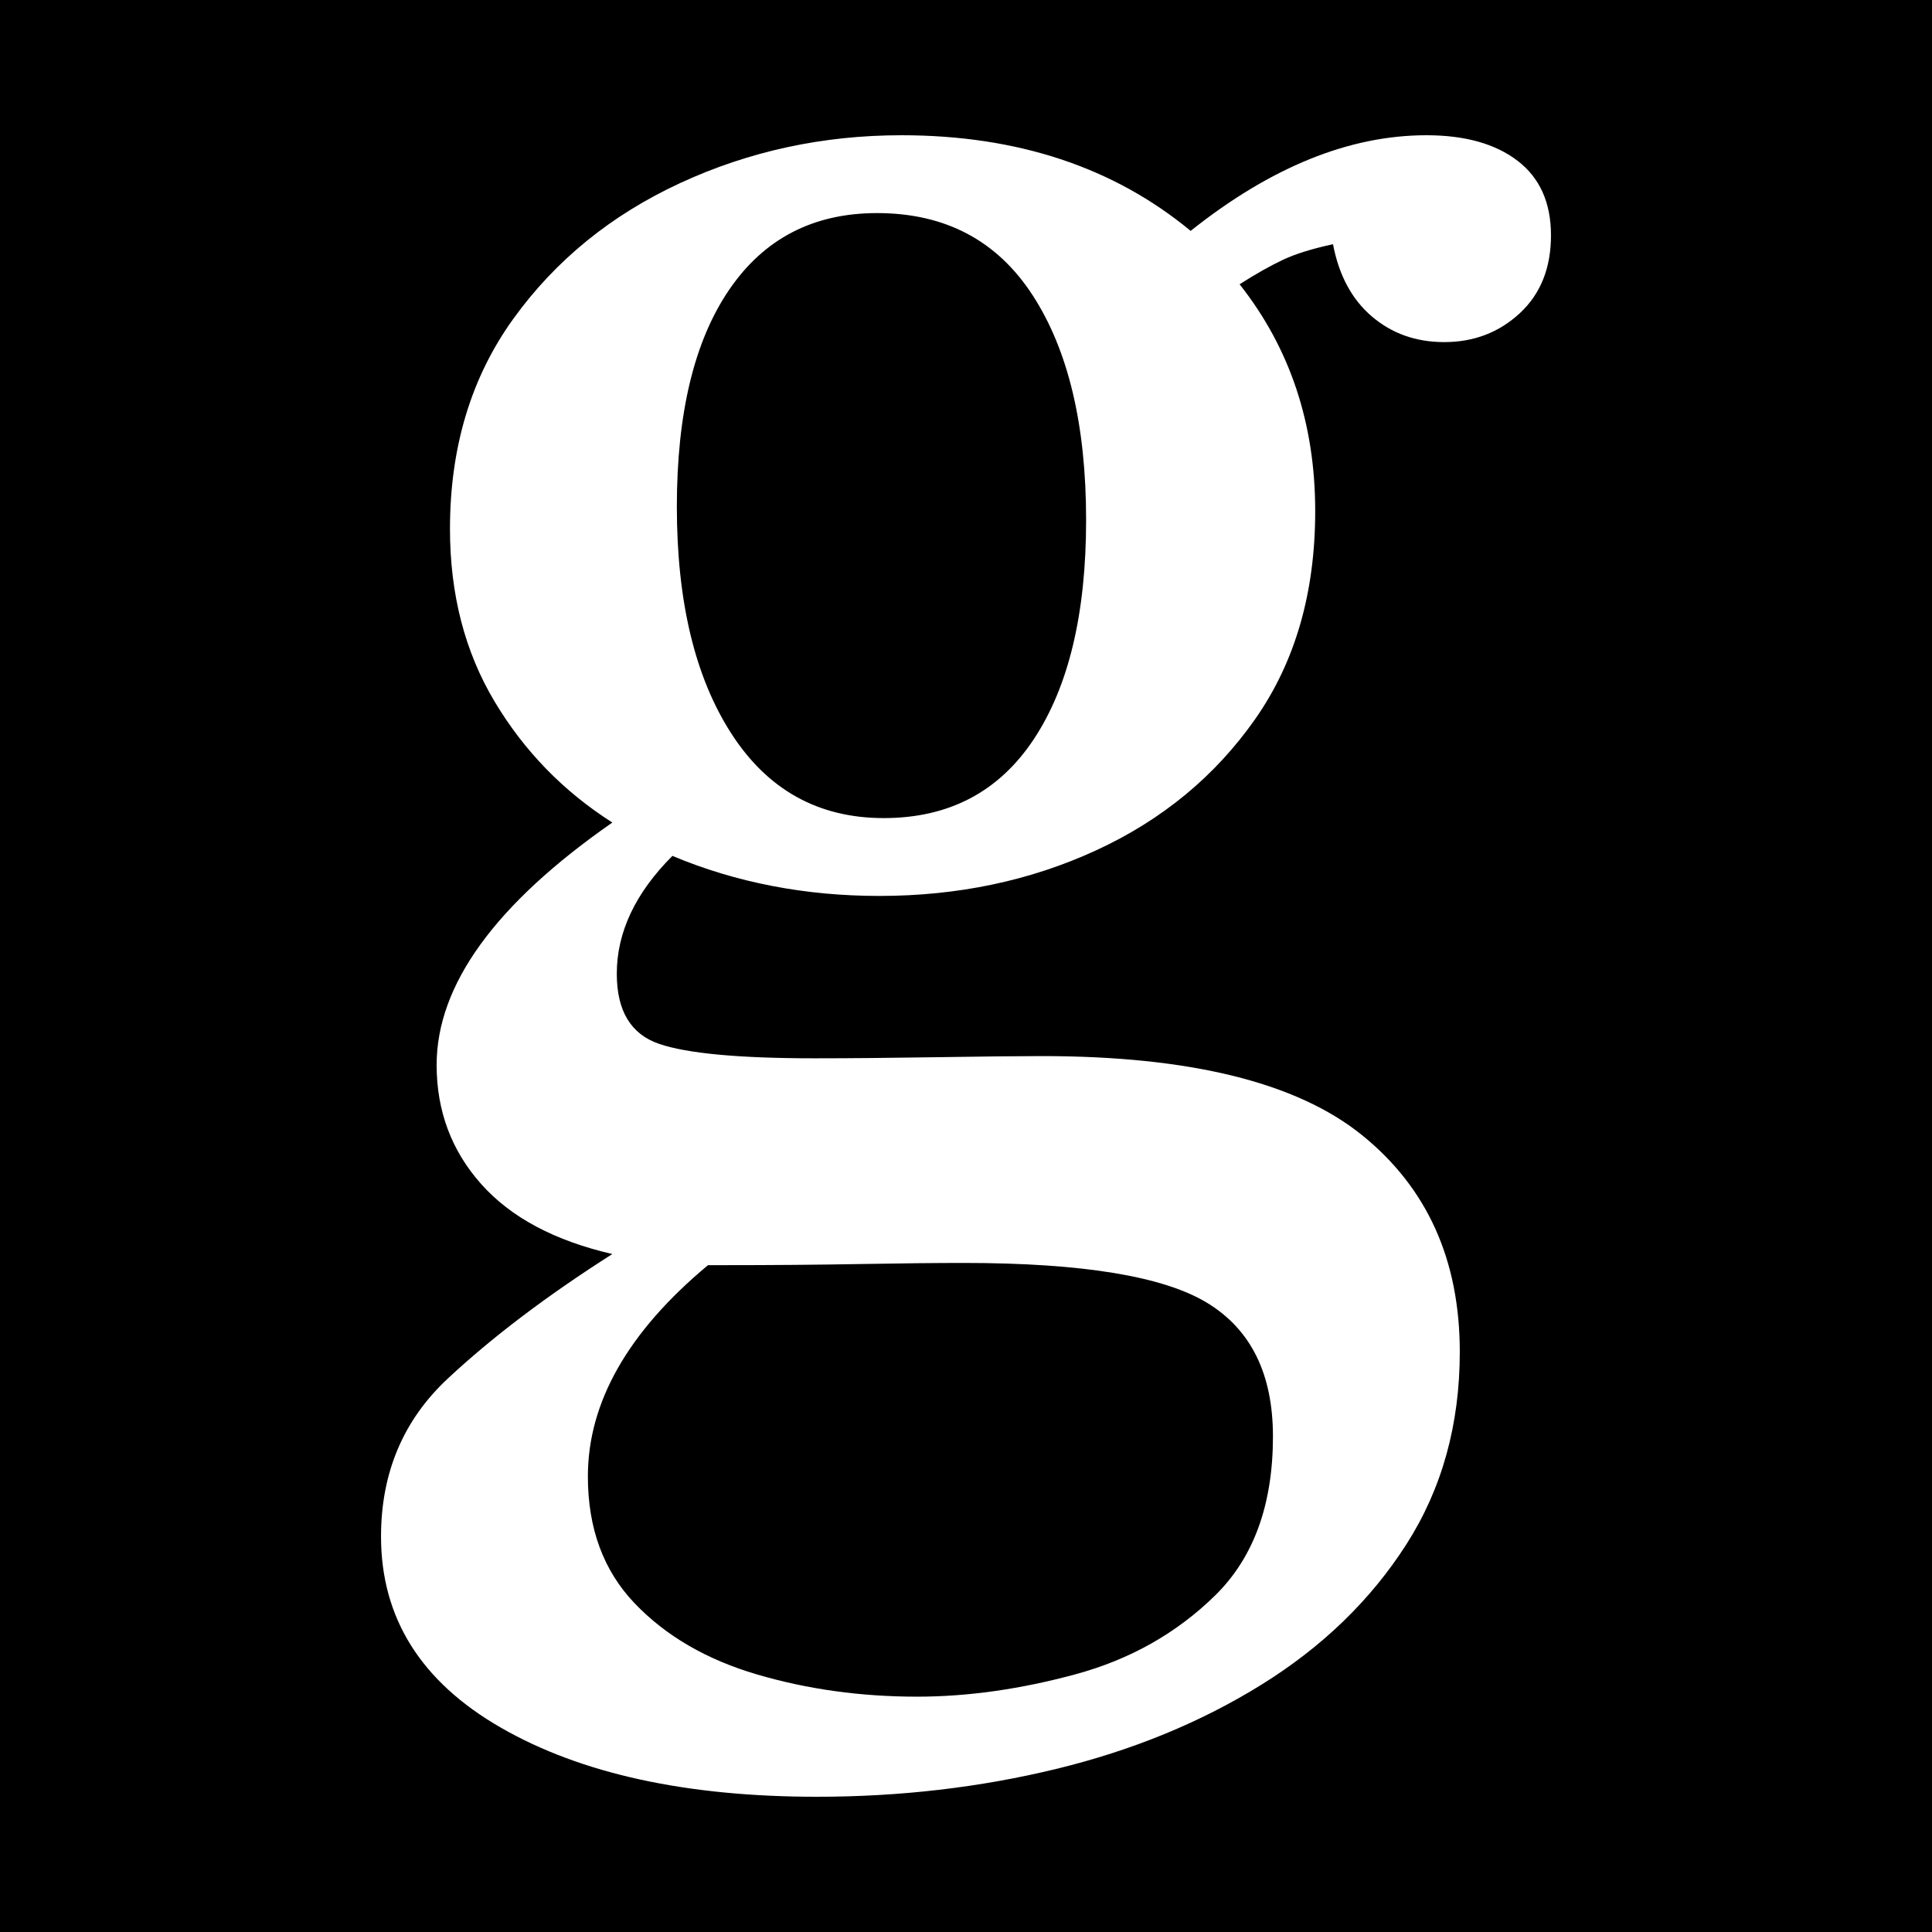
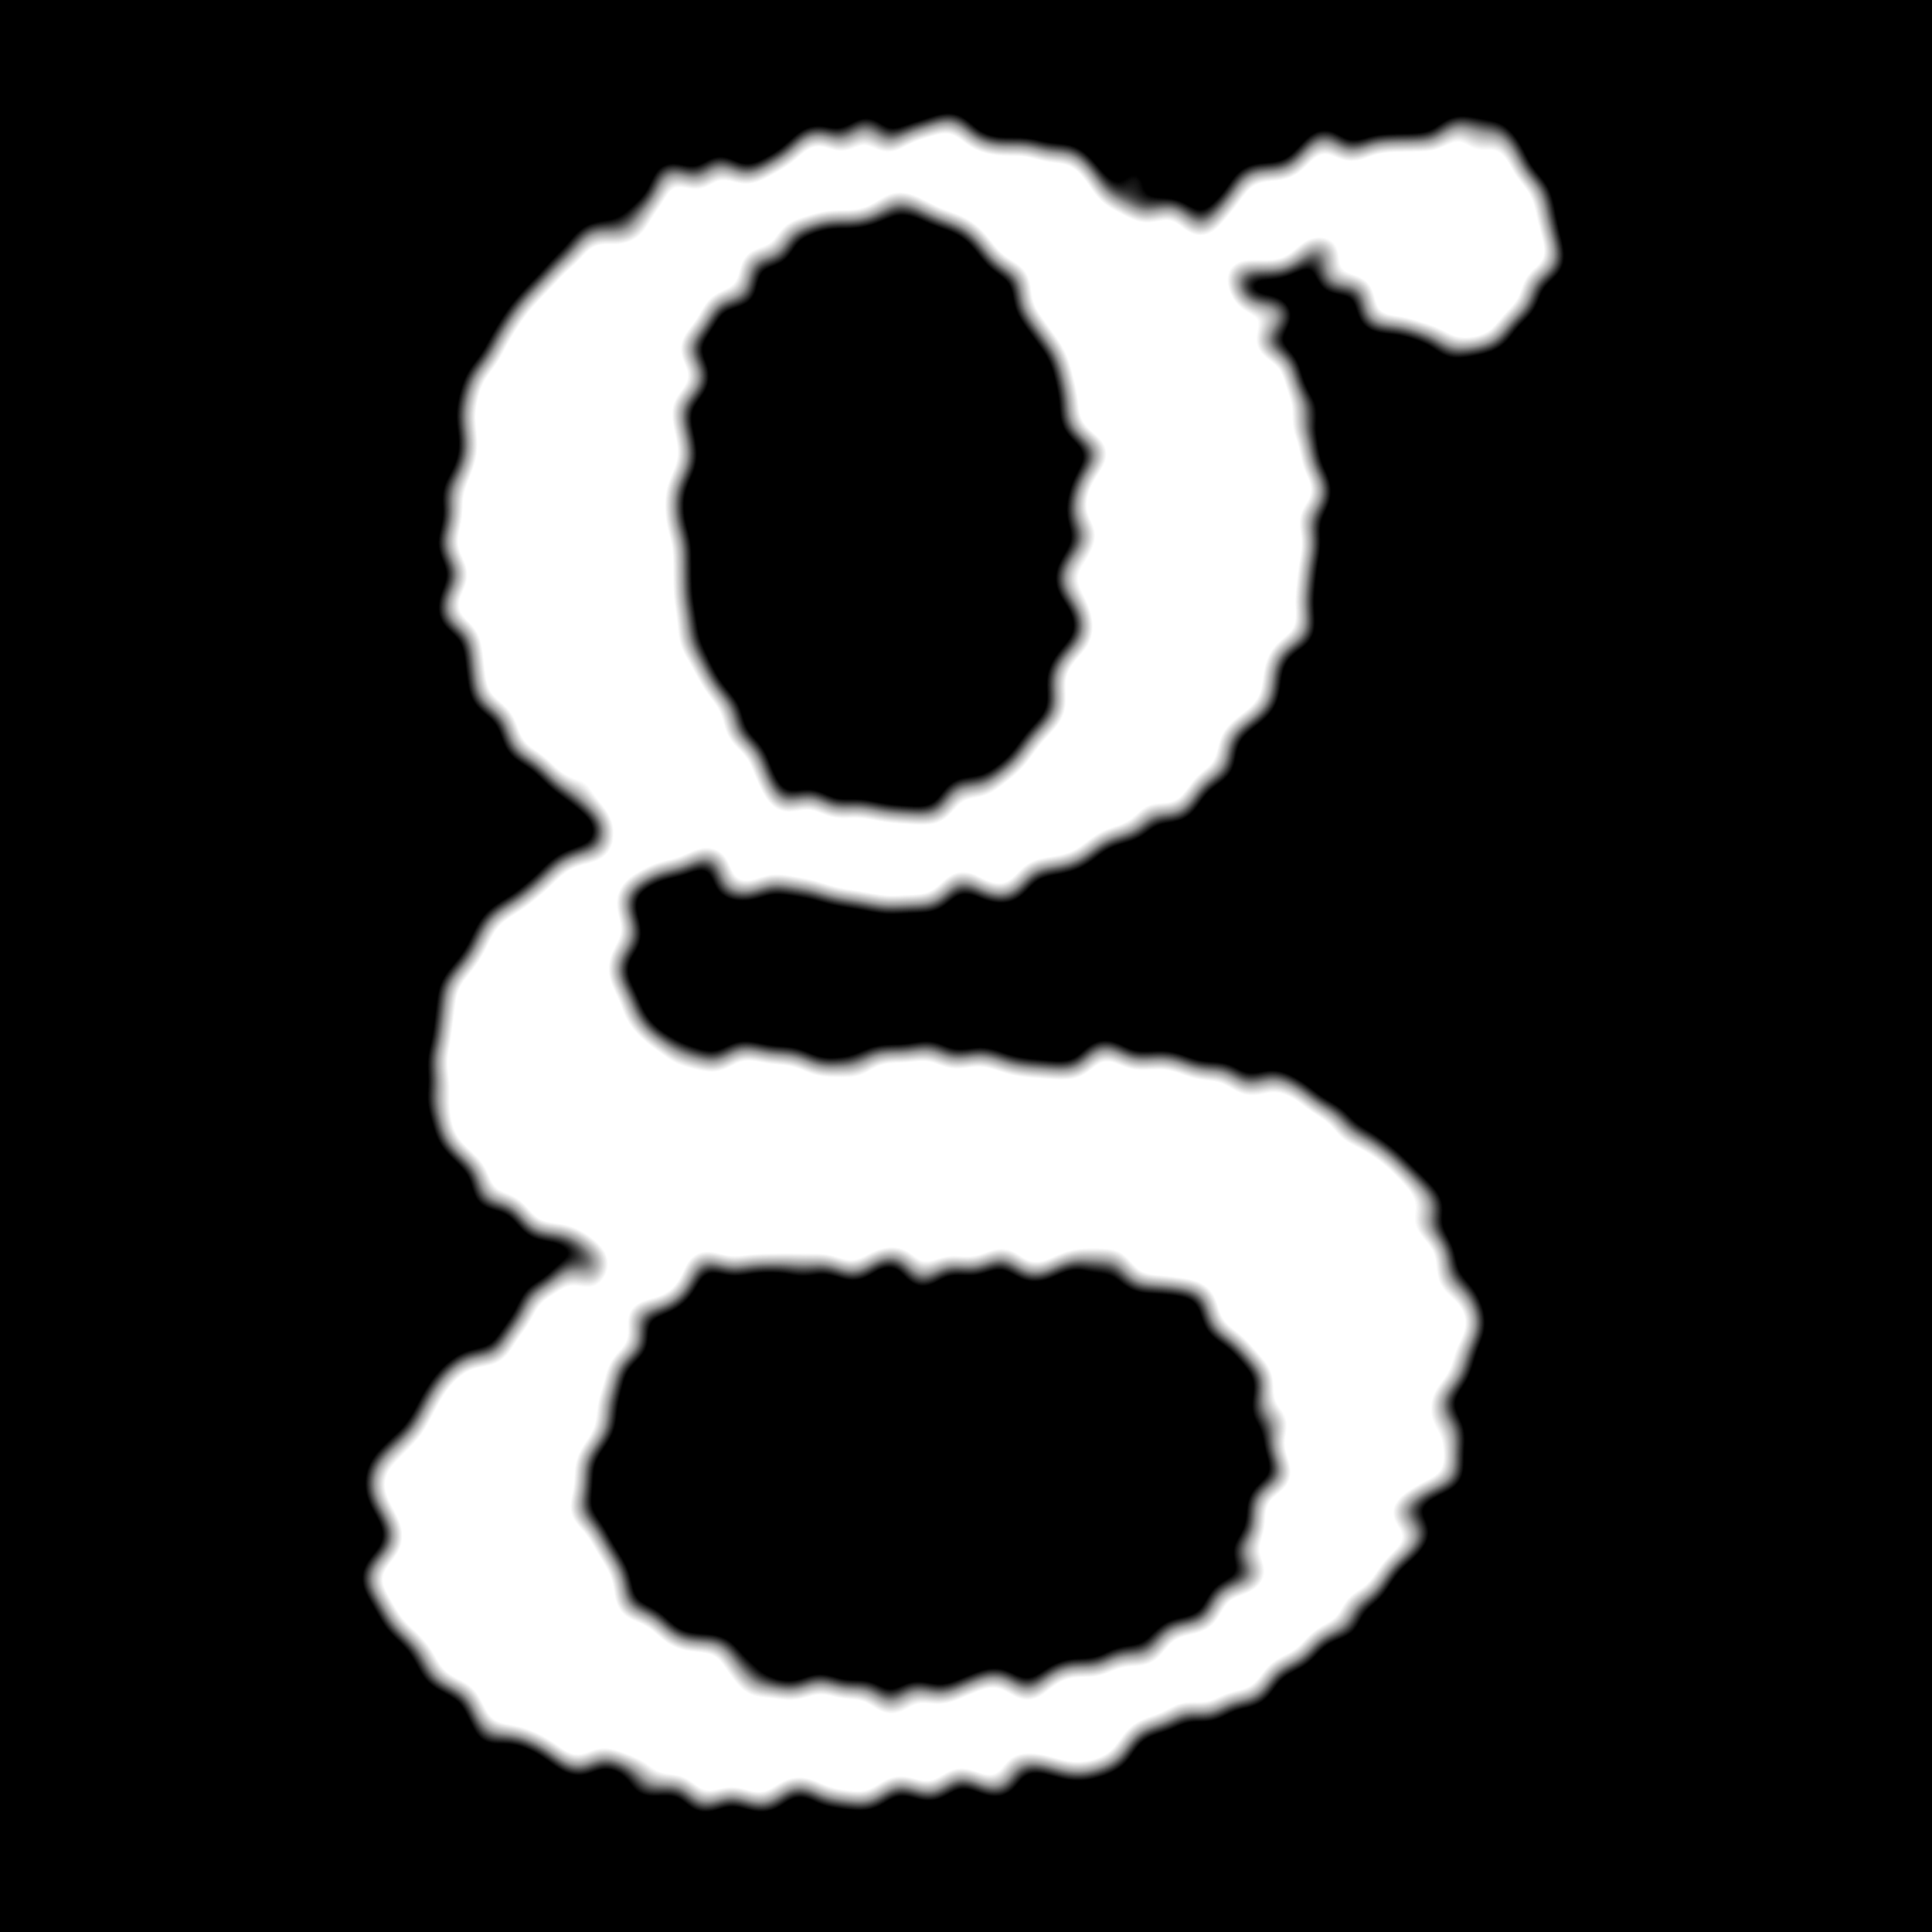
<svg xmlns="http://www.w3.org/2000/svg" viewBox="0 0 512 512">
+   <filter id="ink" x="-15%" y="-15%" width="130%" height="130%" color-interpolation-filters="sRGB">
+     <feTurbulence type="fractalNoise" baseFrequency="0.104" numOctaves="2" seed="7" result="n" />
+     <feDisplacementMap in="SourceGraphic" in2="n" scale="21.3" xChannelSelector="R" yChannelSelector="G" result="d" />
+     <feGaussianBlur in="d" stdDeviation="3.68" result="b" />
+     <feComponentTransfer in="b">
+       <feFuncA type="table" tableValues="0 0 0.6 1 1" />
+     </feComponentTransfer>
+   </filter>
  <rect width="512" height="512" fill="#000" />
-   <path fill="#fff" transform="translate(85.06 325.85) scale(0.58945)" d="M223 255L223 255Q135 255 81 224Q27 193 27 138L27 138Q27 95 57 67Q87 39 131 11L131 11Q92 2 72-20.50Q52-43 52-74L52-74Q52-128 131-183L131-183Q98-204 78-237.50Q58-271 58-315L58-315Q58-370 86.50-409.50Q115-449 161.50-470.50Q208-492 261-492L261-492Q339-492 391-449L391-449Q445-492 497-492L497-492Q523-492 538-480.50Q553-469 553-447L553-447Q553-425 539-412Q525-399 505-399L505-399Q486-399 472.50-410.50Q459-422 455-443L455-443Q441-440 432.50-436Q424-432 413-425L413-425Q447-382 447-323L447-323Q447-268 420-229.50Q393-191 348.50-170.50Q304-150 251-150L251-150Q201-150 158-168L158-168Q133-143 133-115L133-115Q133-90 152-83.50Q171-77 222-77L222-77Q245-77 277-77.50Q309-78 324-78L324-78Q424-78 468-42.50Q512-7 512 55L512 55Q512 104 488 141.50Q464 179 423 204.50Q382 230 330.50 242.50Q279 255 223 255ZM174 16L174 16Q120 61 120 111L120 111Q120 146 141 168Q162 190 196 200Q230 210 268 210L268 210Q302 210 339 200Q376 190 402 164.50Q428 139 428 93L428 93Q428 51 398.50 33Q369 15 289 15L289 15Q270 15 242 15.50Q214 16 180 16L180 16Q177 16 174 16ZM253-185L253-185Q297-185 320.50-220.50Q344-256 344-319L344-319Q344-383 320-420Q296-457 250-457L250-457Q207-457 183.50-422.50Q160-388 160-325L160-325Q160-261 184.50-223Q209-185 253-185Z" />
+   <g filter="url(#ink)">
+     <path fill="#fff" transform="translate(85.06 325.85) scale(0.58945)" d="M223 255L223 255Q135 255 81 224Q27 193 27 138L27 138Q27 95 57 67Q87 39 131 11L131 11Q92 2 72-20.50Q52-43 52-74L52-74Q52-128 131-183L131-183Q98-204 78-237.50Q58-271 58-315L58-315Q58-370 86.50-409.50Q115-449 161.50-470.50Q208-492 261-492L261-492Q339-492 391-449L391-449Q445-492 497-492L497-492Q523-492 538-480.50Q553-469 553-447L553-447Q553-425 539-412Q525-399 505-399L505-399Q486-399 472.50-410.50Q459-422 455-443L455-443Q441-440 432.50-436Q424-432 413-425L413-425Q447-382 447-323L447-323Q447-268 420-229.50Q393-191 348.50-170.50Q304-150 251-150L251-150Q201-150 158-168L158-168Q133-143 133-115L133-115Q133-90 152-83.50Q171-77 222-77L222-77Q245-77 277-77.50Q309-78 324-78L324-78Q424-78 468-42.50Q512-7 512 55L512 55Q512 104 488 141.50Q464 179 423 204.50Q382 230 330.50 242.50Q279 255 223 255ZM174 16L174 16Q120 61 120 111L120 111Q120 146 141 168Q162 190 196 200Q230 210 268 210L268 210Q302 210 339 200Q376 190 402 164.50Q428 139 428 93L428 93Q428 51 398.50 33Q369 15 289 15L289 15Q270 15 242 15.50Q214 16 180 16L180 16Q177 16 174 16ZM253-185L253-185Q297-185 320.50-220.50Q344-256 344-319L344-319Q344-383 320-420Q296-457 250-457L250-457Q207-457 183.50-422.50Q160-388 160-325L160-325Q160-261 184.50-223Q209-185 253-185Z" />
+   </g>
</svg>
